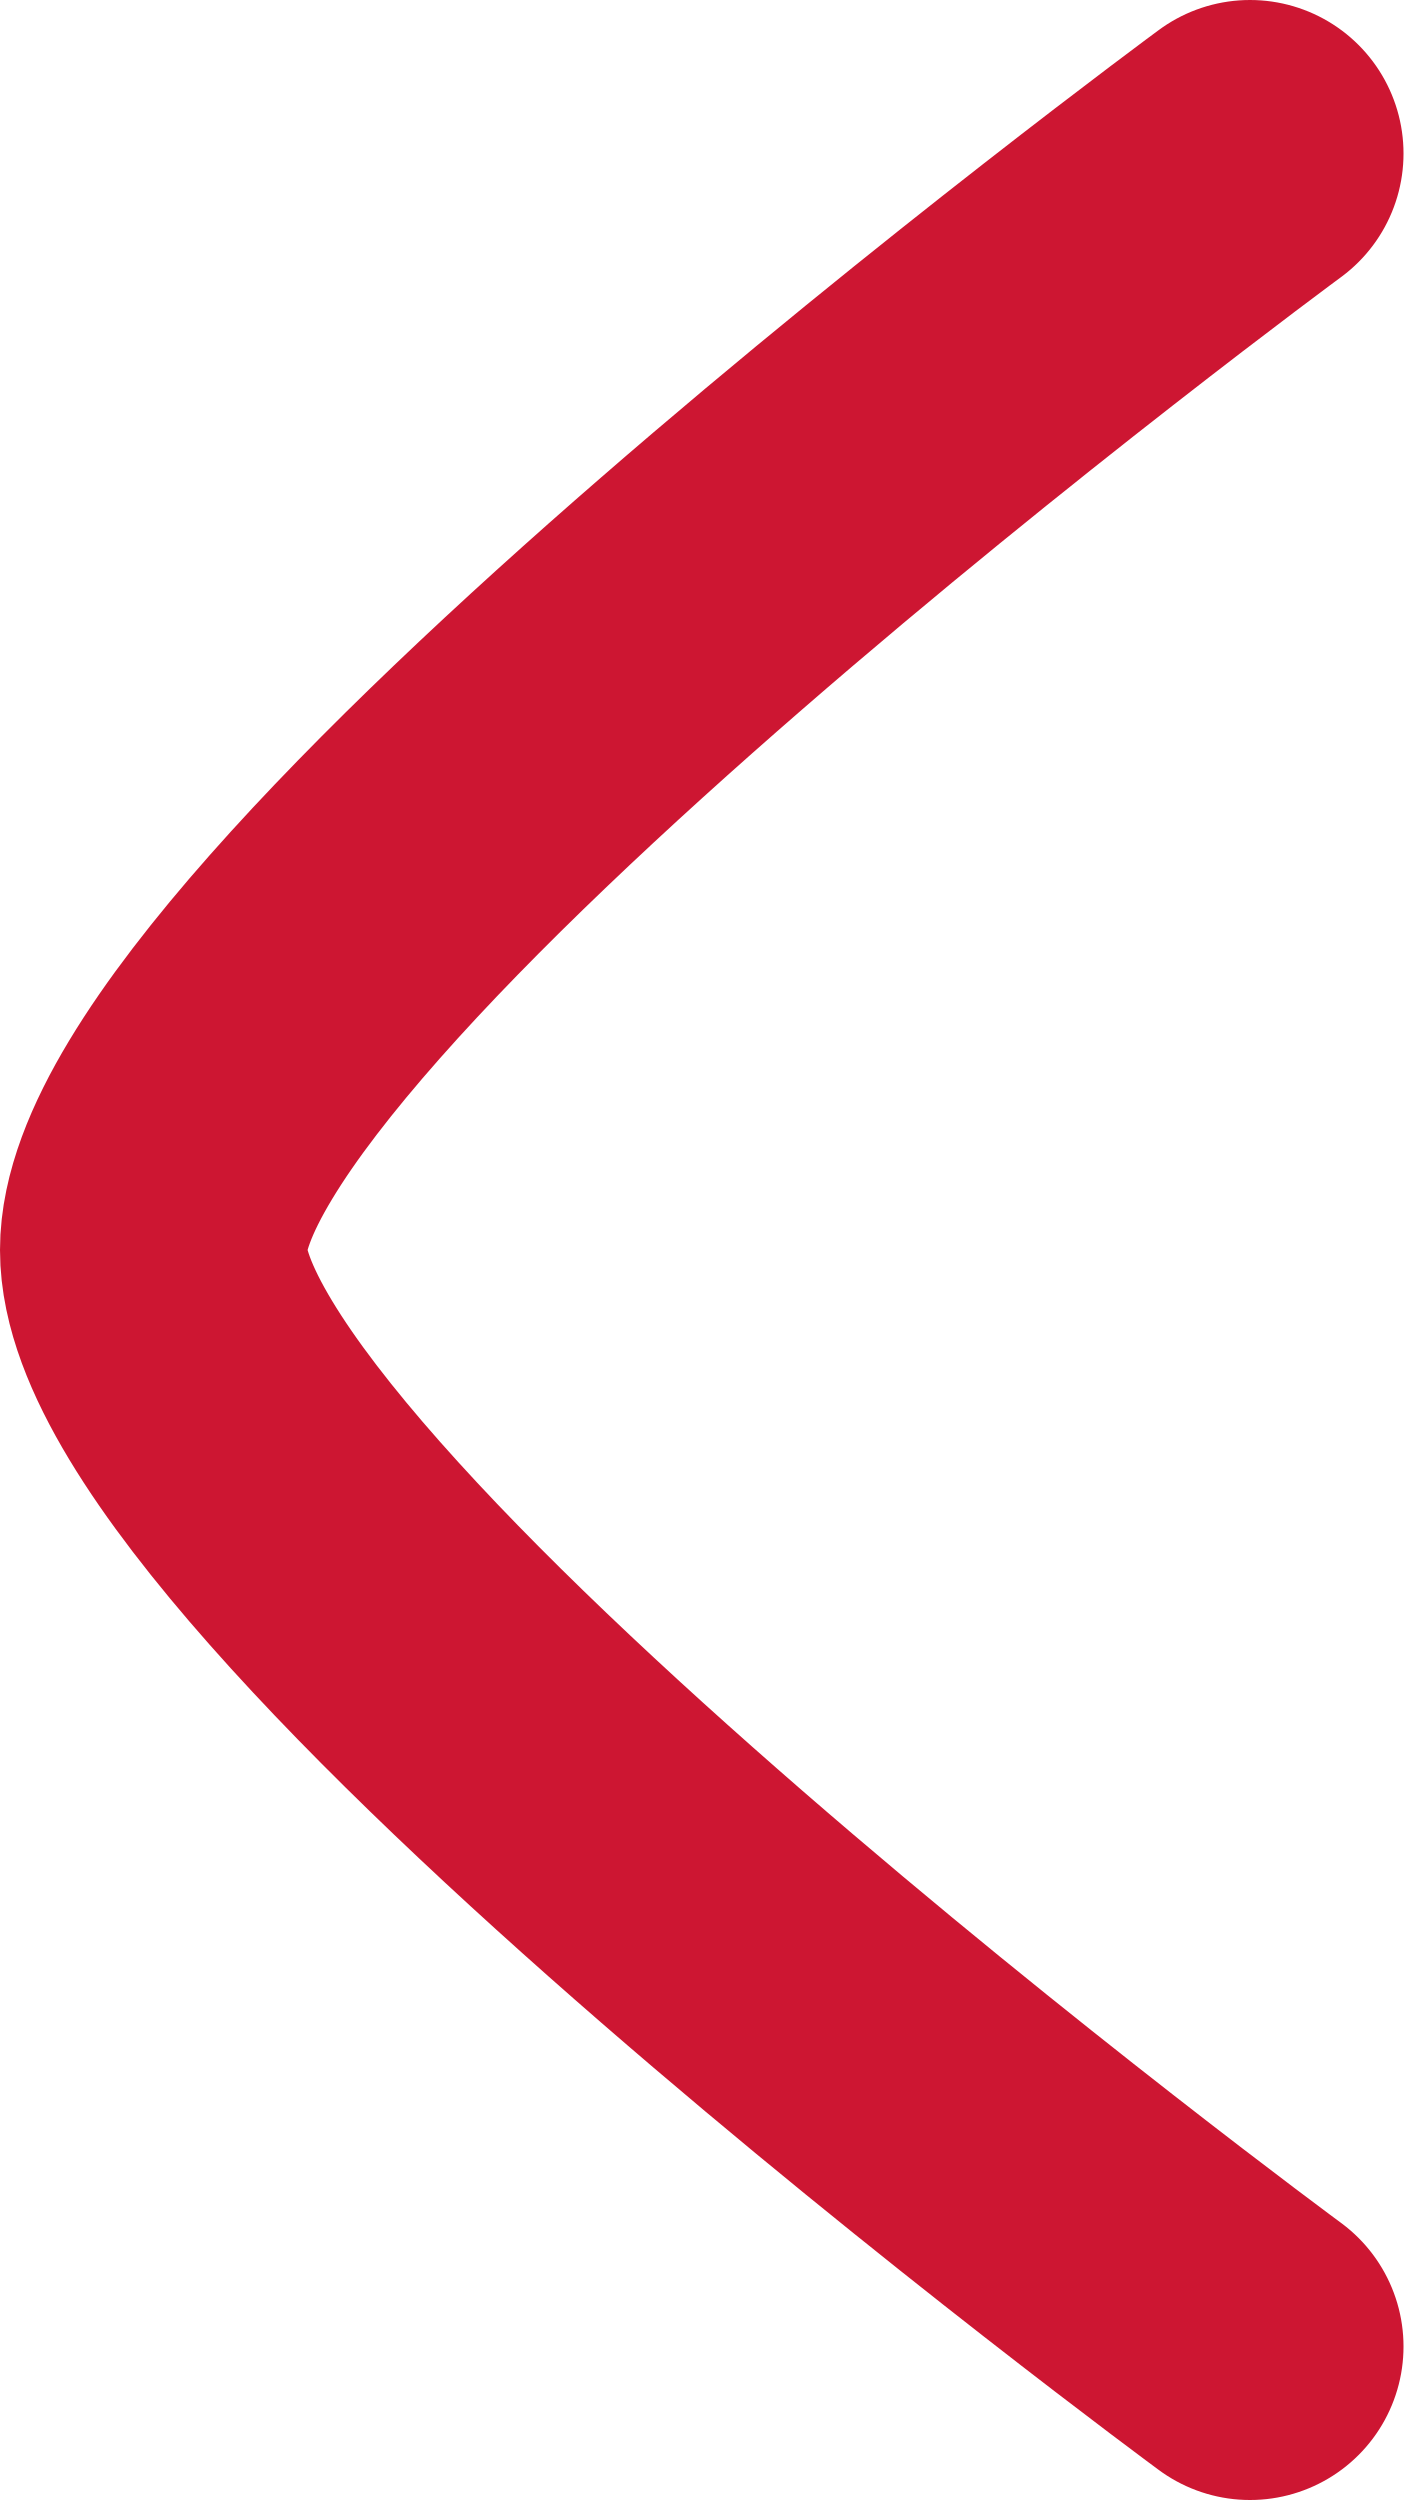
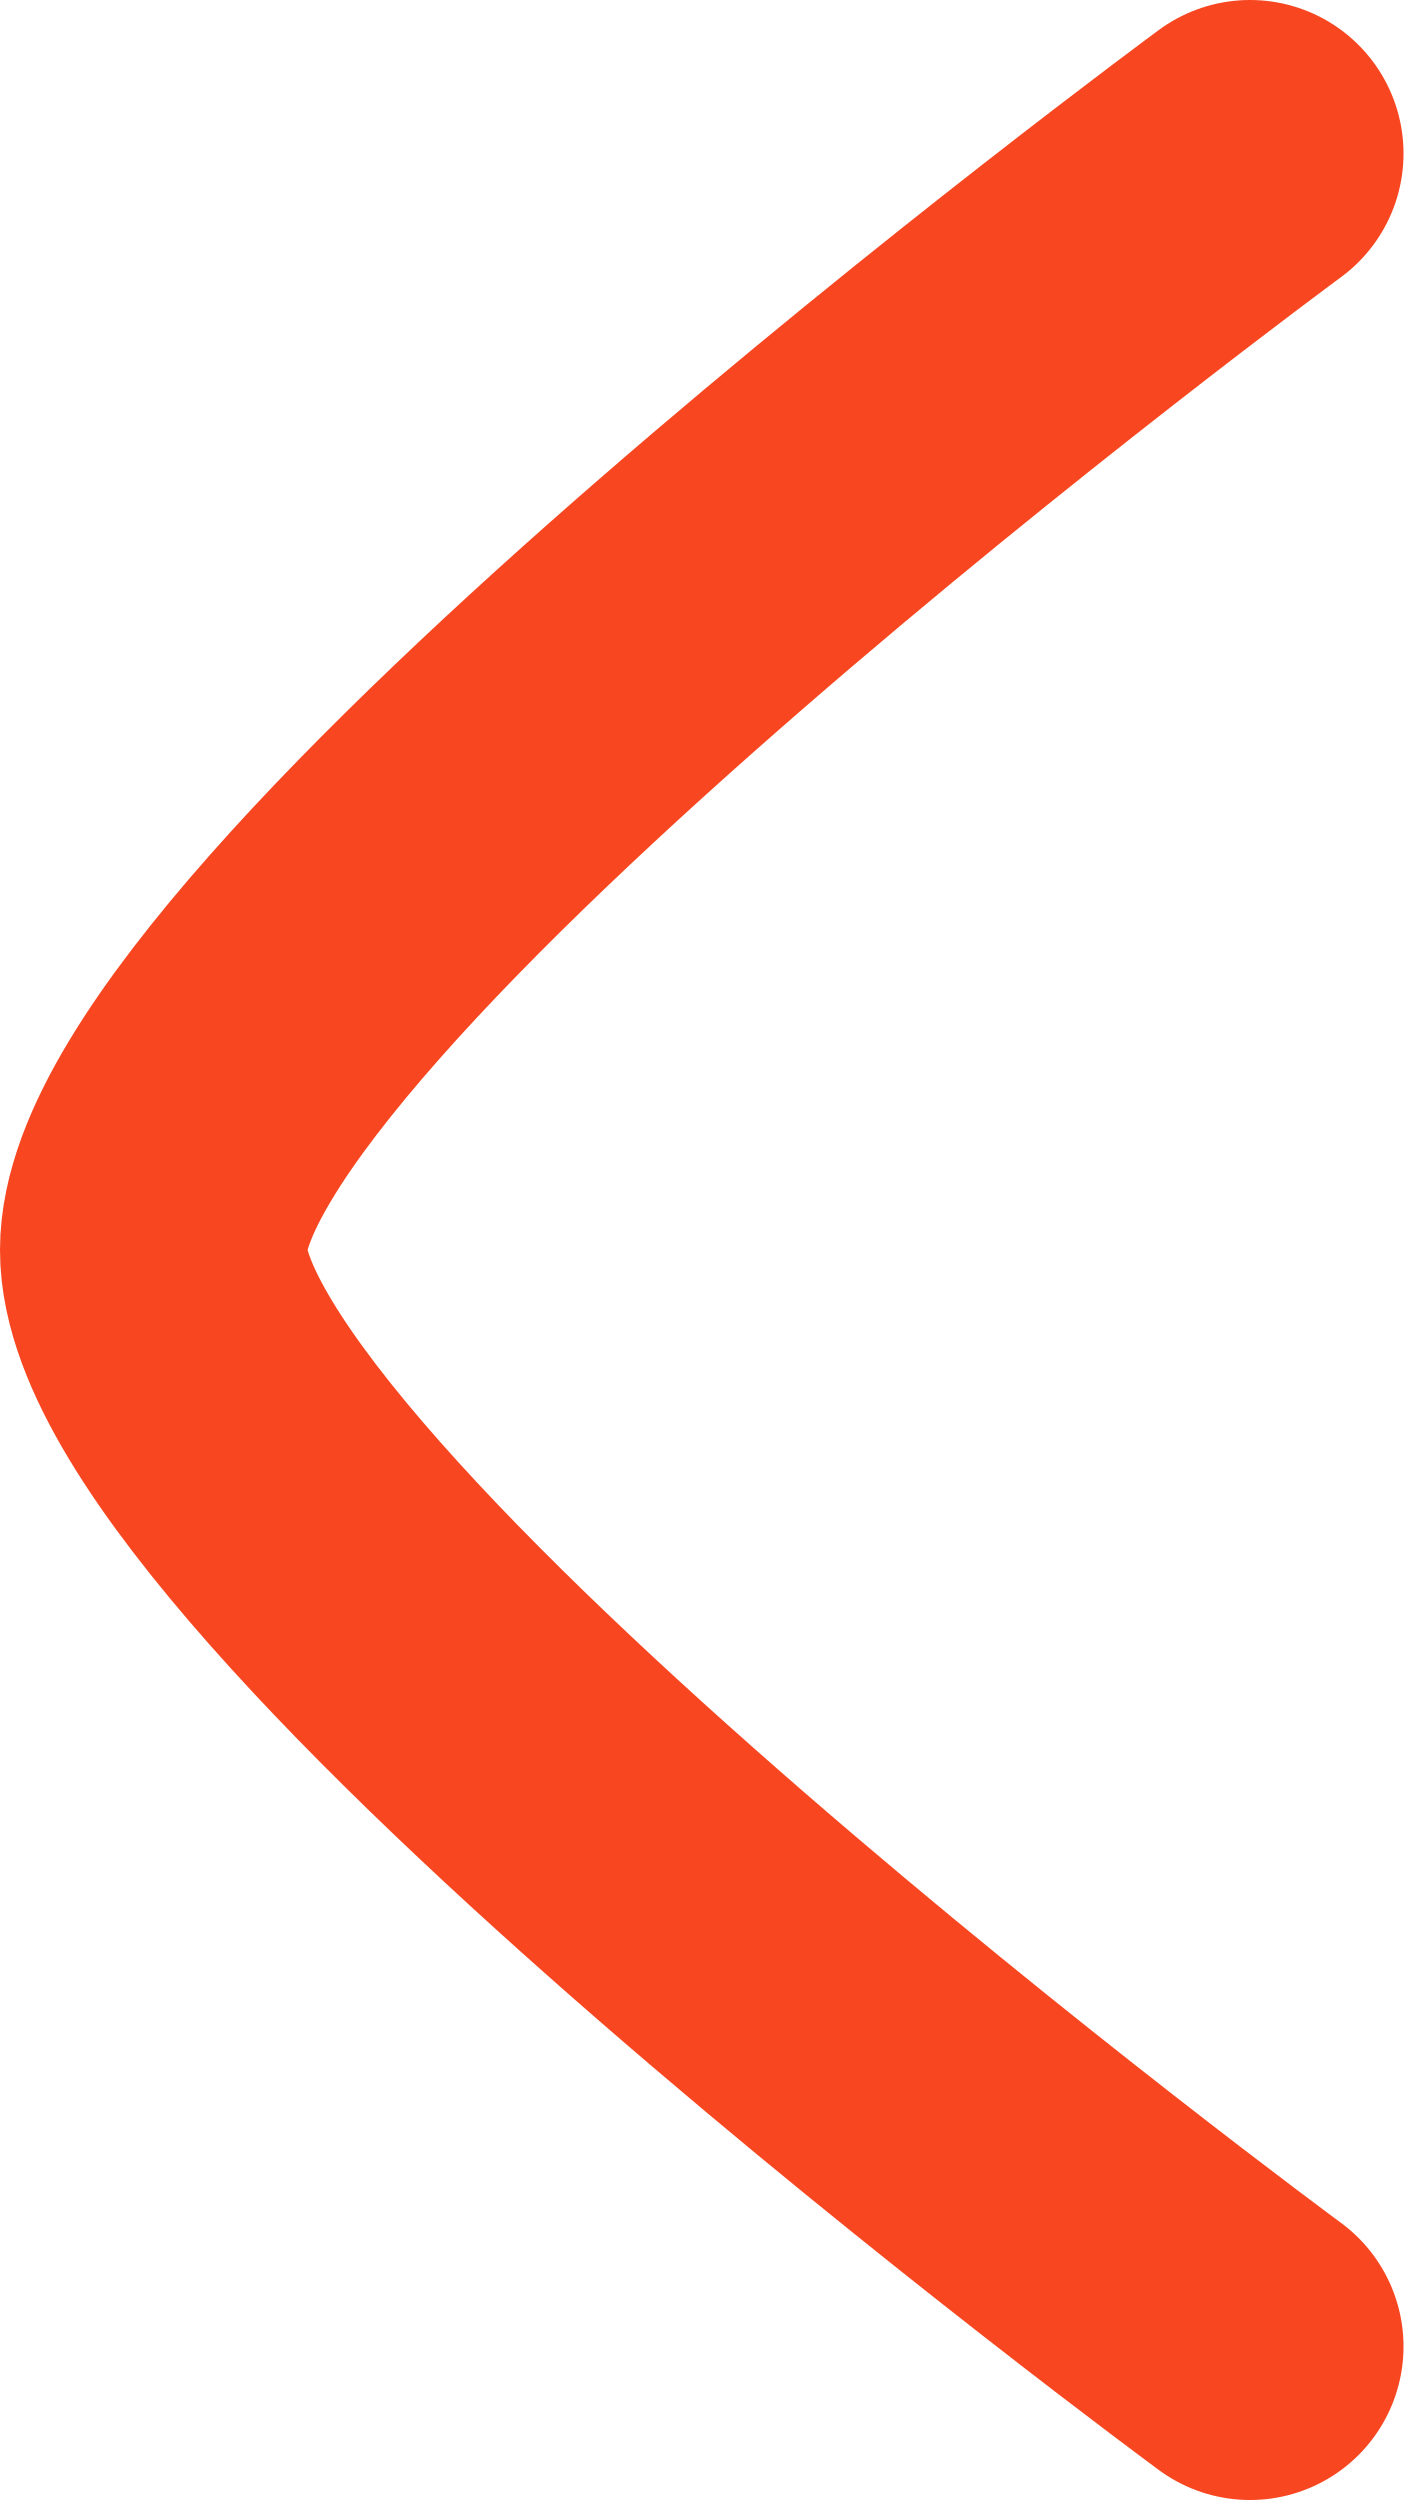
<svg xmlns="http://www.w3.org/2000/svg" preserveAspectRatio="none" overflow="visible" style="display: block;" width="6.4" height="11.4" viewBox="0 0 6.4 11.4" fill="none">
  <g id="elements">
-     <path id="Vector" d="M5.7 0.7C5.7 0.7 0.7 4.382 0.7 5.7C0.7 7.018 5.7 10.7 5.7 10.7" stroke="#CD1632" stroke-width="1.4" stroke-linecap="round" stroke-linejoin="round" />
+     <path id="Vector" d="M5.7 0.7C5.7 0.7 0.7 4.382 0.7 5.7C0.7 7.018 5.7 10.7 5.7 10.7" stroke="#F84620" stroke-width="1.4" stroke-linecap="round" stroke-linejoin="round" />
  </g>
</svg>
